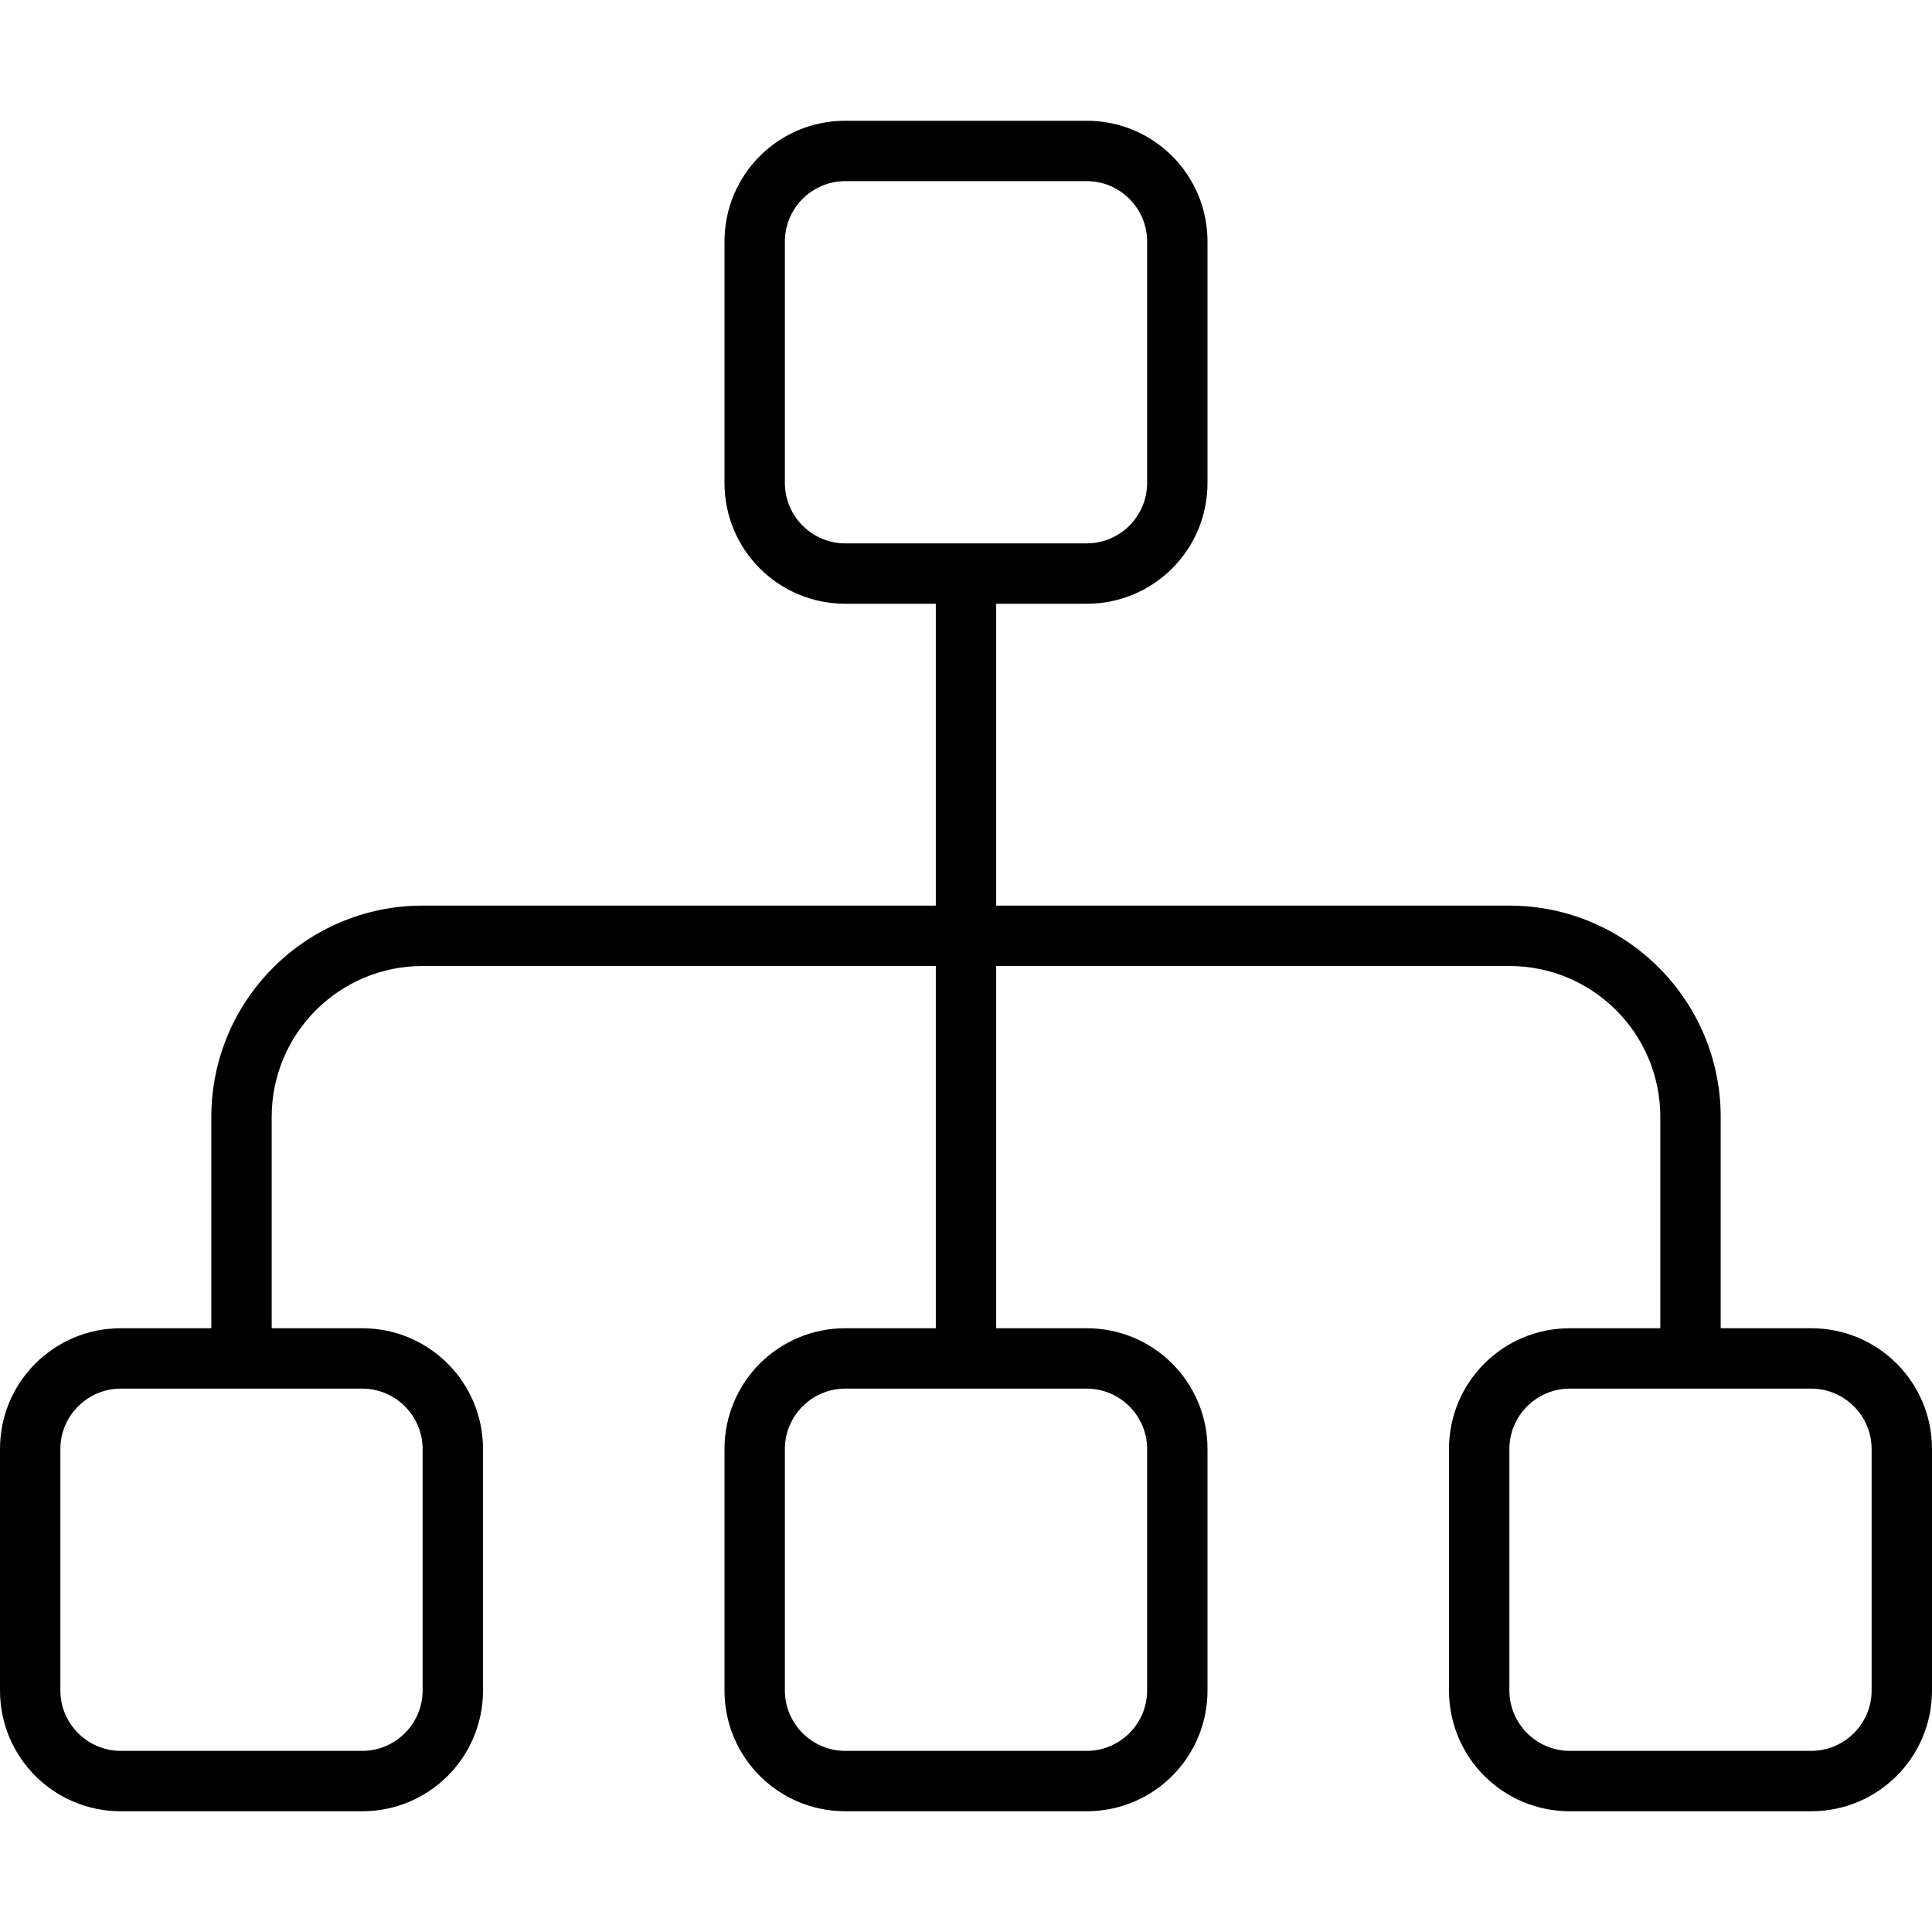
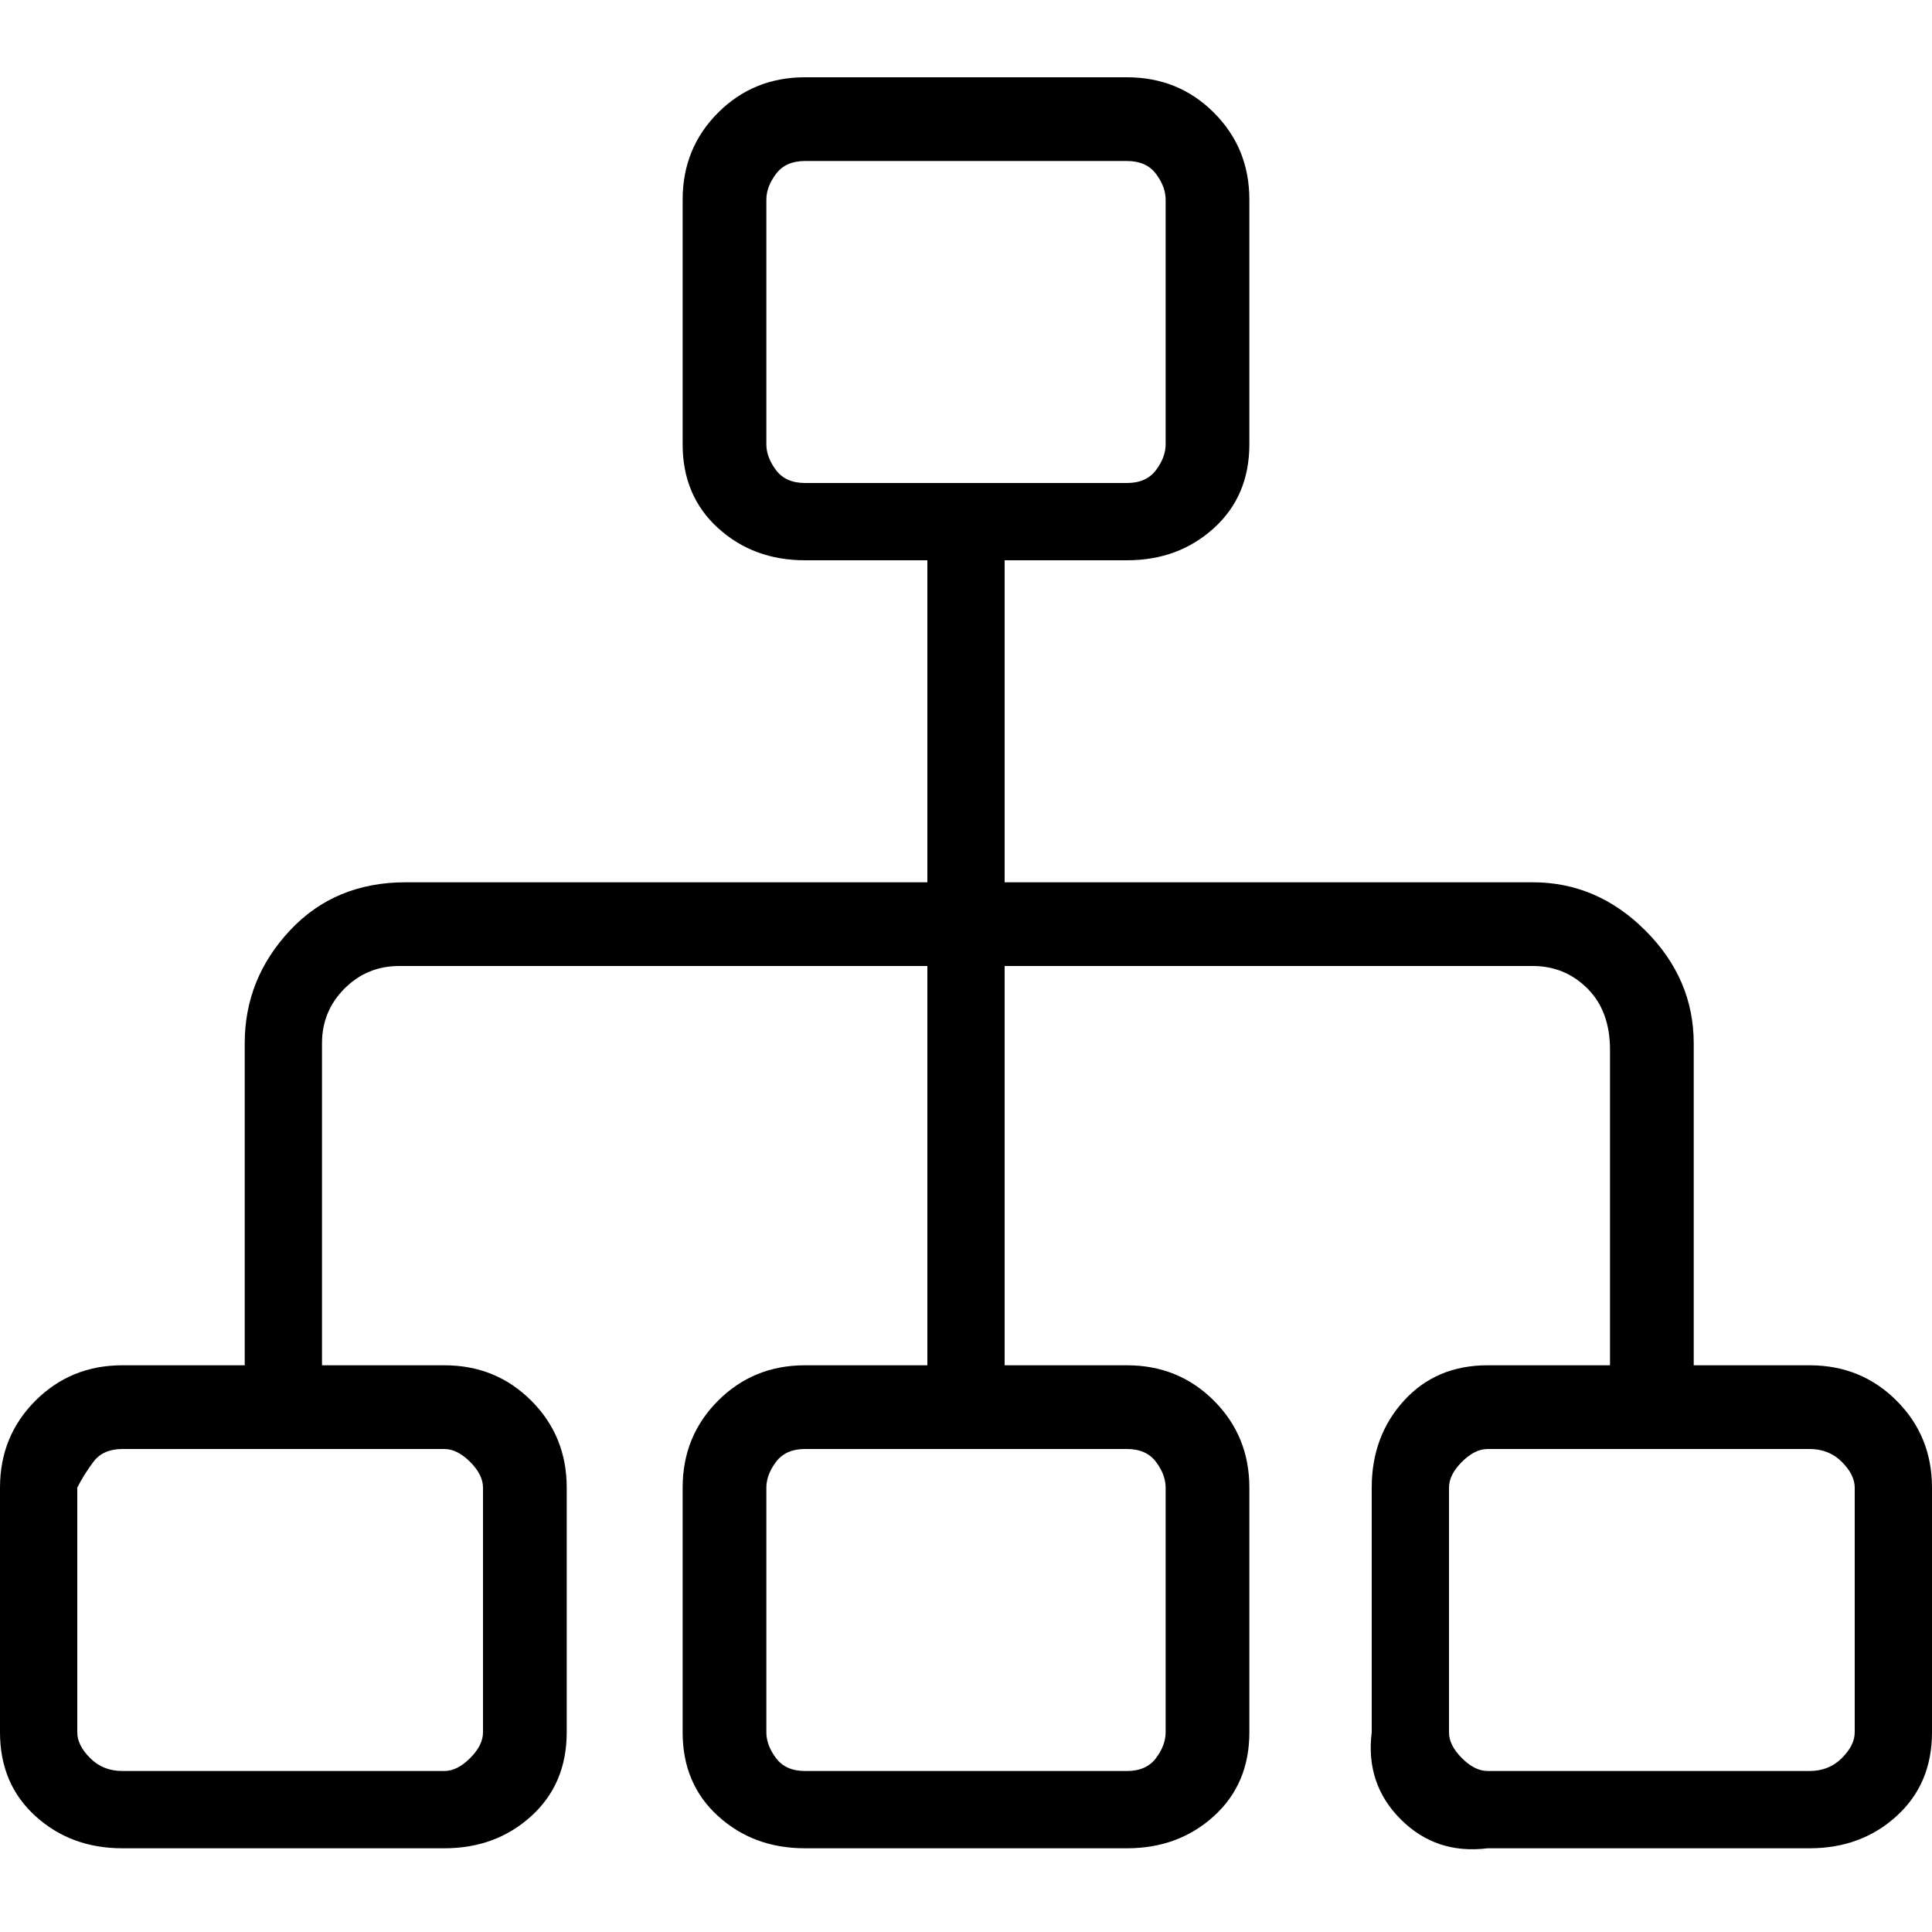
- <svg xmlns="http://www.w3.org/2000/svg" viewBox="0 0 512 512">
-   <path fill="currentColor" d="M288 48c8.8 0 16 7.2 16 16l0 64c0 8.8-7.2 16-16 16l-64 0c-8.8 0-16-7.2-16-16l0-64c0-8.8 7.2-16 16-16l64 0zM224 32c-17.7 0-32 14.3-32 32l0 64c0 17.7 14.3 32 32 32l24 0 0 80-136 0c-30.9 0-56 25.1-56 56l0 56-24 0c-17.7 0-32 14.3-32 32l0 64c0 17.7 14.3 32 32 32l64 0c17.7 0 32-14.3 32-32l0-64c0-17.7-14.3-32-32-32l-24 0 0-56c0-22.1 17.9-40 40-40l136 0 0 96-24 0c-17.7 0-32 14.3-32 32l0 64c0 17.7 14.3 32 32 32l64 0c17.7 0 32-14.3 32-32l0-64c0-17.7-14.3-32-32-32l-24 0 0-96 136 0c22.1 0 40 17.9 40 40l0 56-24 0c-17.7 0-32 14.3-32 32l0 64c0 17.7 14.3 32 32 32l64 0c17.7 0 32-14.3 32-32l0-64c0-17.7-14.3-32-32-32l-24 0 0-56c0-30.9-25.1-56-56-56l-136 0 0-80 24 0c17.7 0 32-14.3 32-32l0-64c0-17.7-14.3-32-32-32l-64 0zM32 368l64 0c8.8 0 16 7.2 16 16l0 64c0 8.8-7.2 16-16 16l-64 0c-8.8 0-16-7.2-16-16l0-64c0-8.8 7.2-16 16-16zm192 0l64 0c8.8 0 16 7.2 16 16l0 64c0 8.8-7.2 16-16 16l-64 0c-8.8 0-16-7.2-16-16l0-64c0-8.8 7.2-16 16-16zm192 0l64 0c8.8 0 16 7.2 16 16l0 64c0 8.8-7.2 16-16 16l-64 0c-8.8 0-16-7.2-16-16l0-64c0-8.8 7.2-16 16-16z" />
+ <svg xmlns="http://www.w3.org/2000/svg" viewBox="0 0 300 300">
+   <g transform="translate(0, 300) scale(1, -1)">
+     <path d="M281 88L281 88L263 88L263 138Q263 148 255.50 155.50Q248 163 238 163L238 163L156 163L156 213L175 213Q183 213 188.50 218Q194 223 194 231L194 231L194 269Q194 277 188.50 282.50Q183 288 175 288L175 288L125 288Q117 288 111.50 282.50Q106 277 106 269L106 269L106 231Q106 223 111.50 218Q117 213 125 213L125 213L144 213L144 163L63 163Q52 163 45 155.50Q38 148 38 138L38 138L38 88L19 88Q11 88 5.50 82.50Q0 77 0 69L0 69L0 31Q0 23 5.50 18Q11 13 19 13L19 13L69 13Q77 13 82.50 18Q88 23 88 31L88 31L88 69Q88 77 82.50 82.50Q77 88 69 88L69 88L50 88L50 138Q50 143 53.50 146.50Q57 150 62 150L62 150L144 150L144 88L125 88Q117 88 111.50 82.50Q106 77 106 69L106 69L106 31Q106 23 111.50 18Q117 13 125 13L125 13L175 13Q183 13 188.50 18Q194 23 194 31L194 31L194 69Q194 77 188.50 82.50Q183 88 175 88L175 88L156 88L156 150L238 150Q243 150 246.50 146.50Q250 143 250 137L250 137L250 88L231 88Q223 88 218 82.50Q213 77 213 69L213 69L213 31Q212 23 217.50 17.50Q223 12 231 13L231 13L281 13Q289 13 294.50 18Q300 23 300 31L300 31L300 69Q300 77 294.50 82.50Q289 88 281 88ZM119 231L119 231L119 269Q119 271 120.50 273Q122 275 125 275L125 275L175 275Q178 275 179.50 273Q181 271 181 269L181 269L181 231Q181 229 179.50 227Q178 225 175 225L175 225L125 225Q122 225 120.50 227Q119 229 119 231ZM75 69L75 69L75 31Q75 29 73 27Q71 25 69 25L69 25L19 25Q16 25 14 27Q12 29 12 31L12 31L12 69Q13 71 14.50 73Q16 75 19 75L19 75L69 75Q71 75 73 73Q75 71 75 69ZM181 69L181 69L181 31Q181 29 179.50 27Q178 25 175 25L175 25L125 25Q122 25 120.50 27Q119 29 119 31L119 31L119 69Q119 71 120.50 73Q122 75 125 75L125 75L175 75Q178 75 179.50 73Q181 71 181 69ZM288 69L288 31Q288 29 286 27Q284 25 281 25L281 25L231 25Q229 25 227 27Q225 29 225 31L225 31L225 69Q225 71 227 73Q229 75 231 75L231 75L281 75Q284 75 286 73Q288 71 288 69L288 69Z" fill="currentColor" />
+   </g>
</svg>
